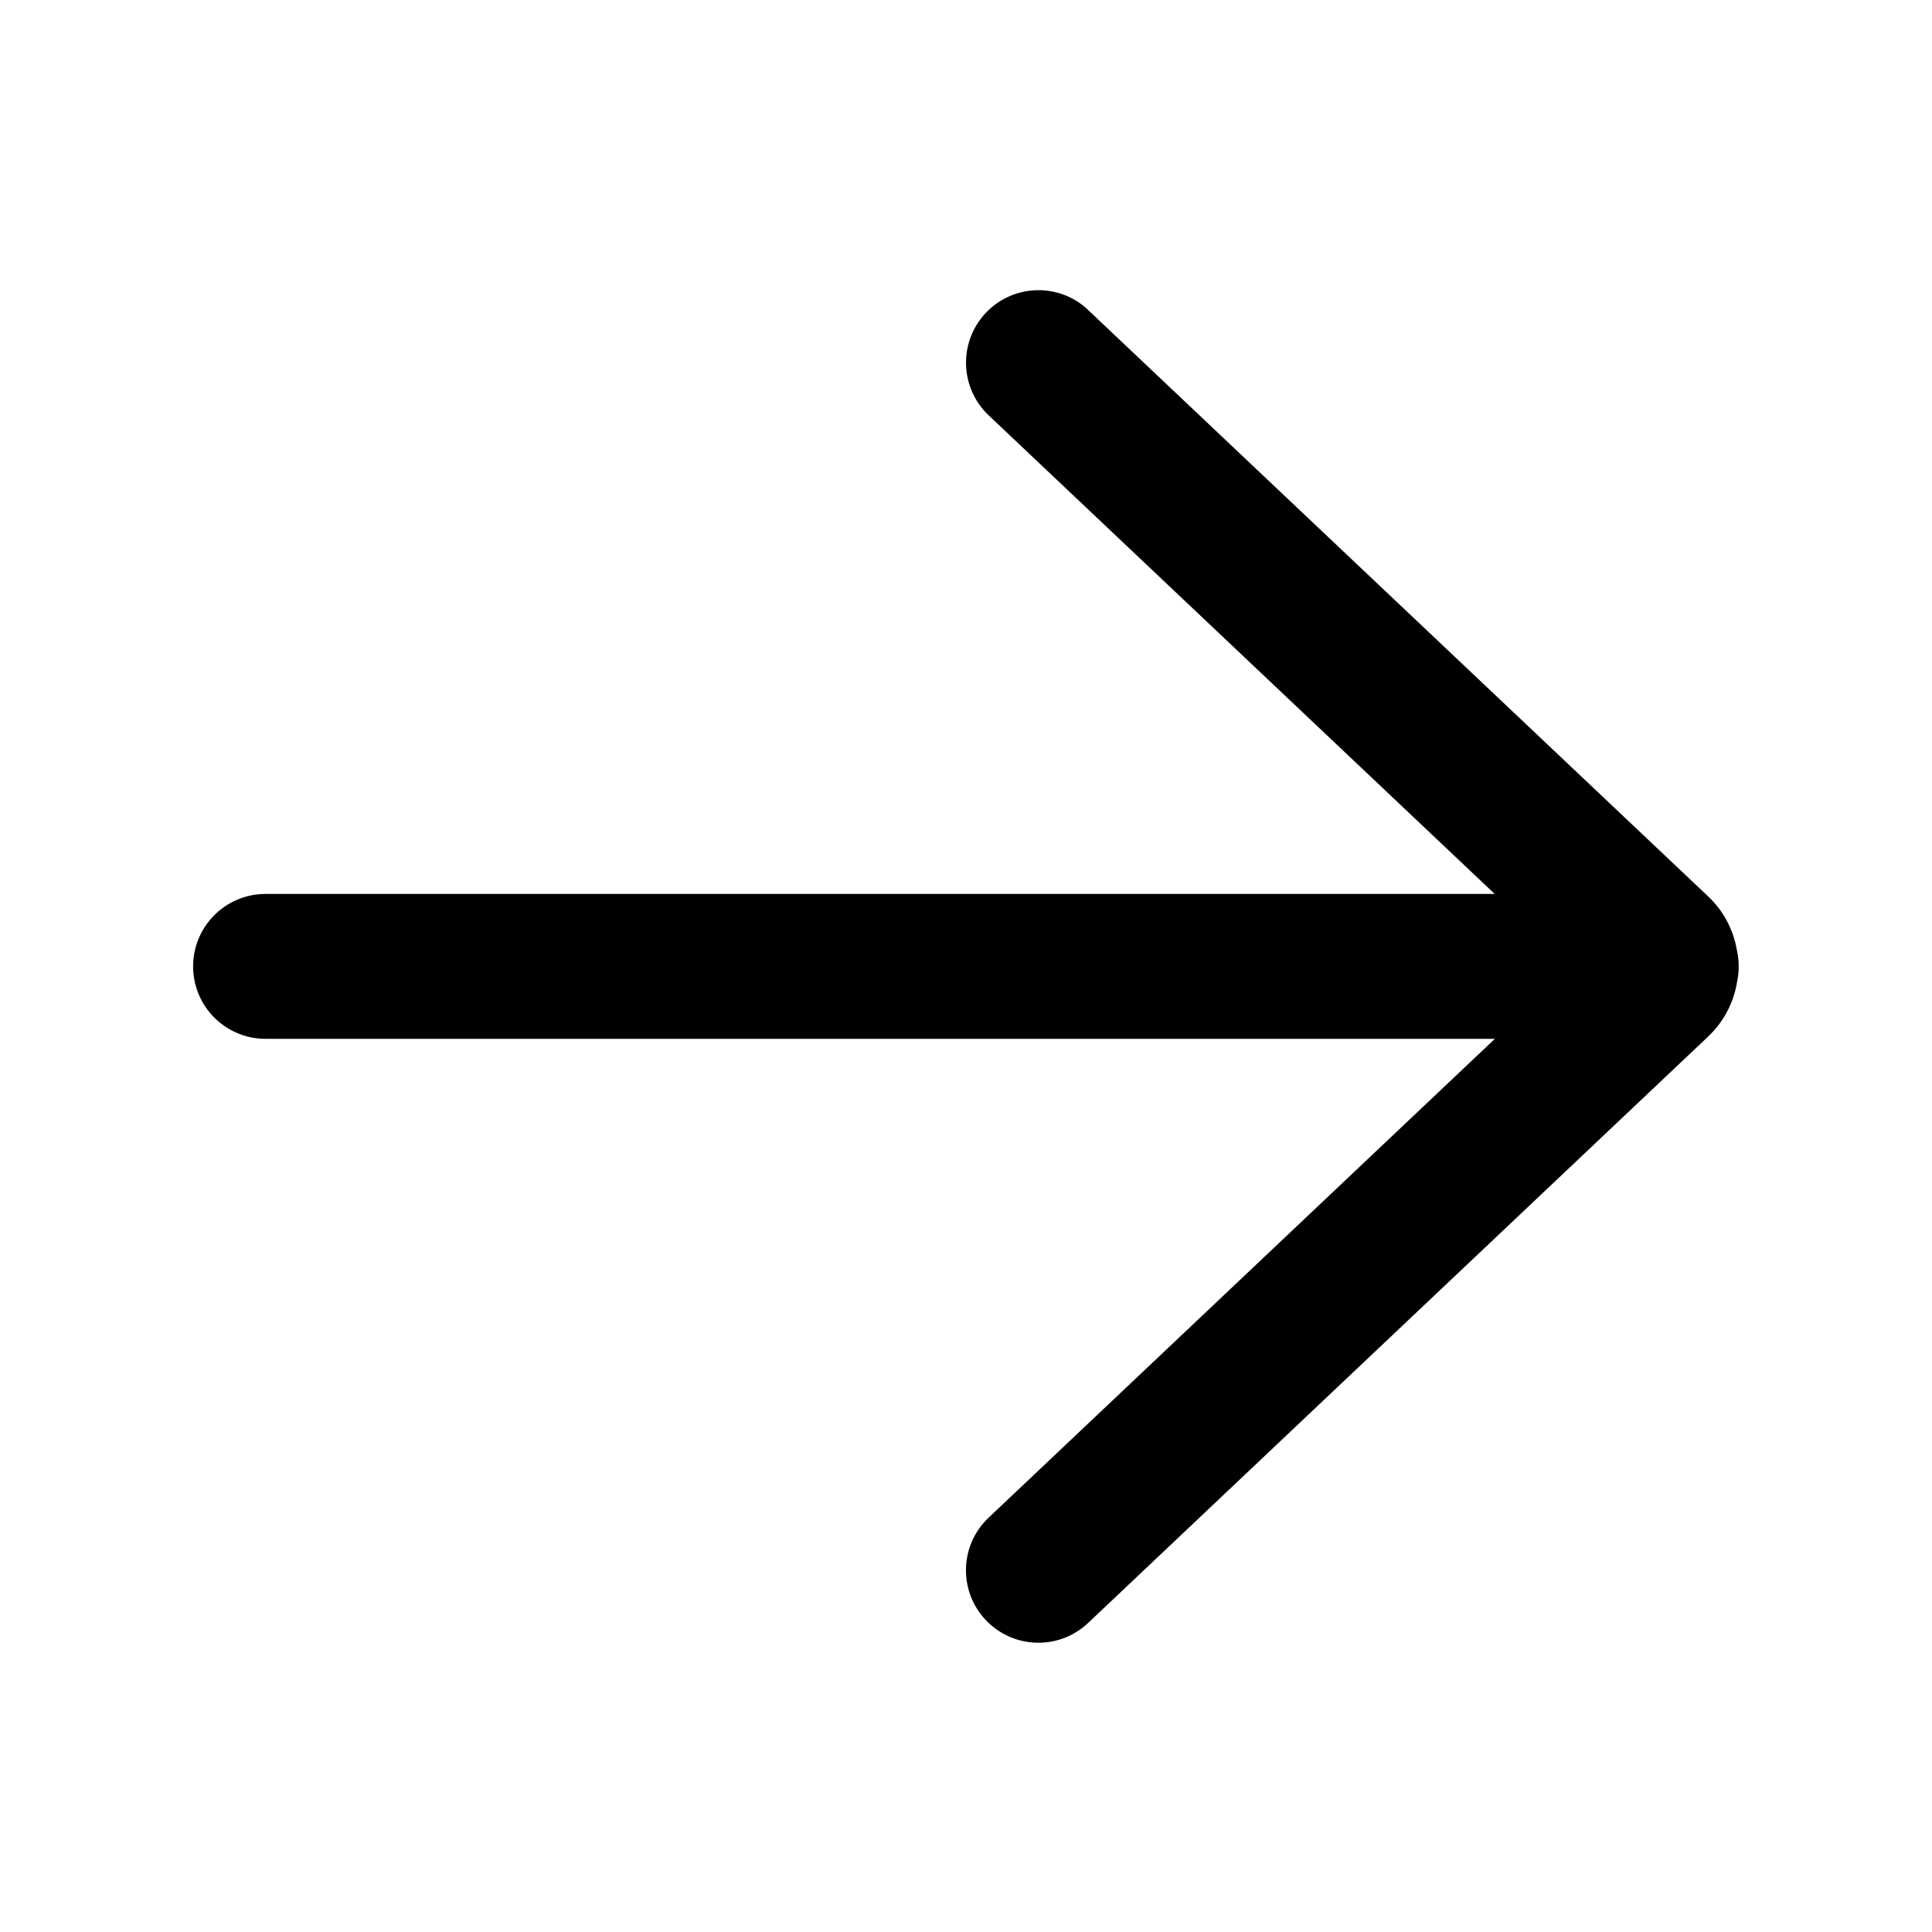
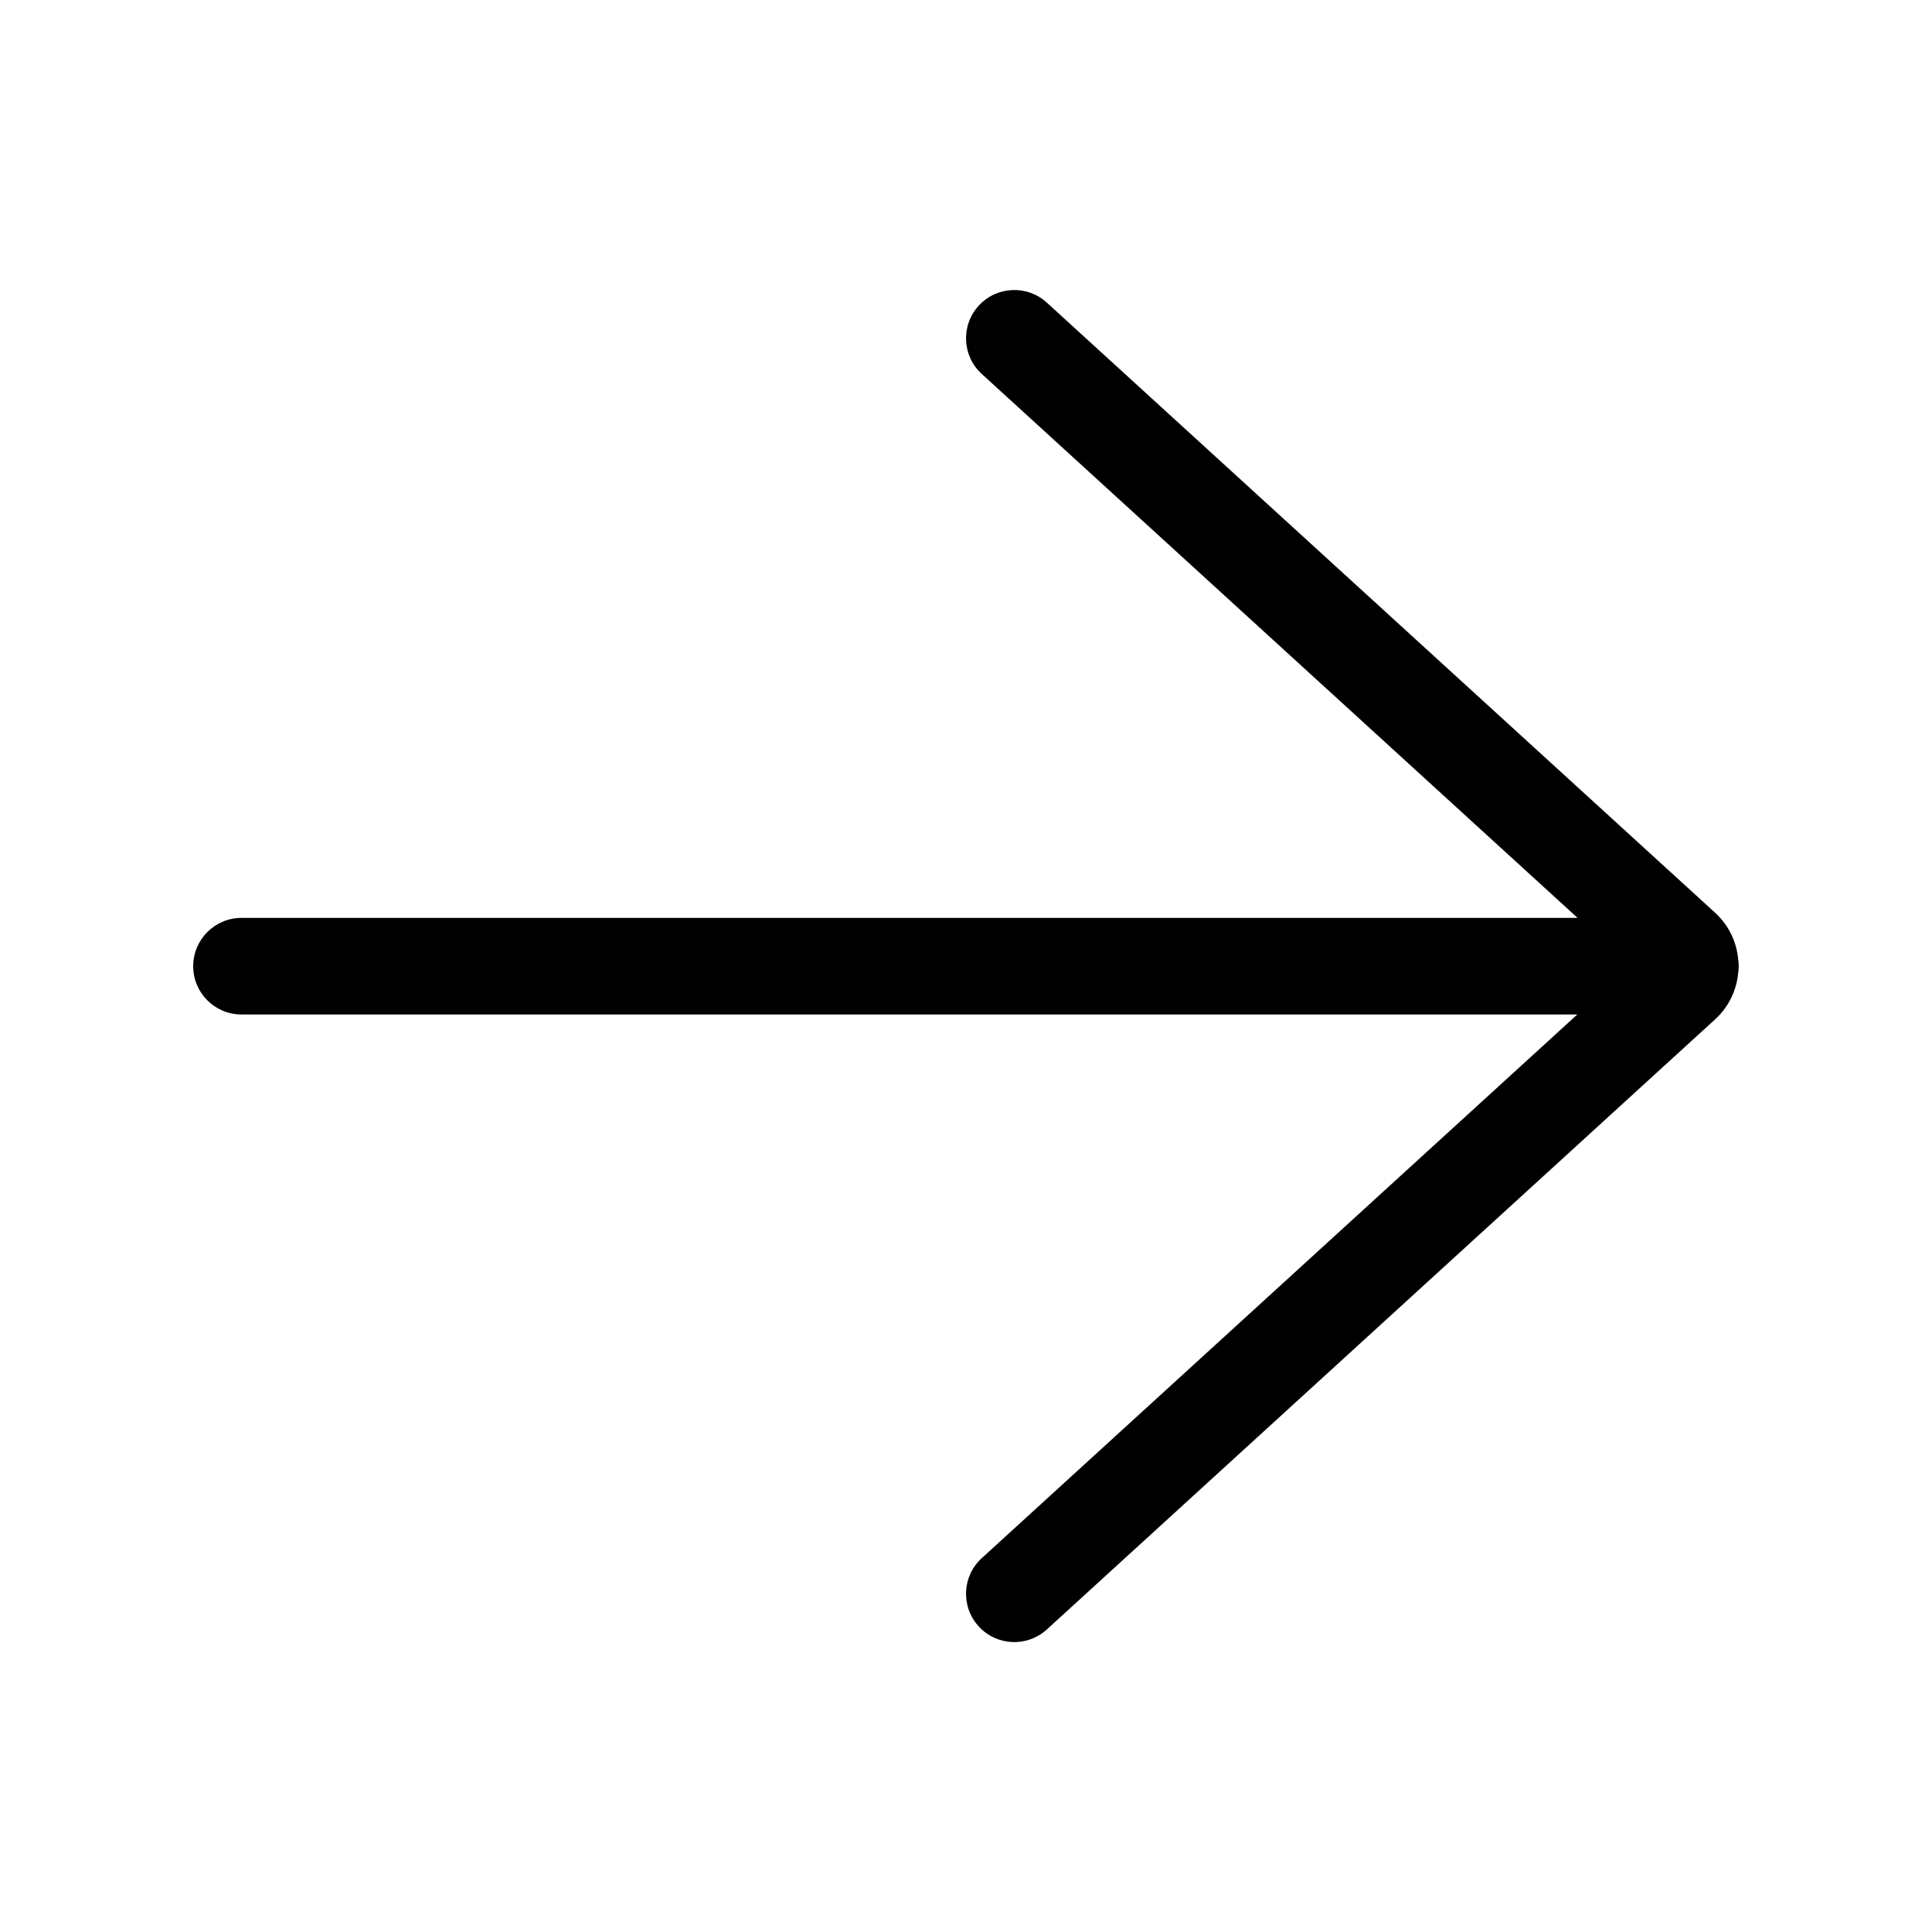
<svg xmlns="http://www.w3.org/2000/svg" version="1.1" width="20" height="20" viewBox="0 0 20 20">
-   <path d="M11.265 3.209c-0.301-0.285-0.776-0.271-1.060 0.030s-0.271 0.776 0.029 1.060l5.239 4.955h-12.724c-0.414 0-0.75 0.336-0.75 0.75s0.336 0.75 0.75 0.75h12.726l-5.241 4.957c-0.301 0.285-0.314 0.759-0.029 1.060s0.759 0.314 1.060 0.029l6.417-6.069c0.166-0.157 0.266-0.357 0.3-0.566 0.011-0.052 0.017-0.106 0.017-0.161 0-0.058-0.007-0.114-0.019-0.168-0.035-0.206-0.134-0.403-0.299-0.558l-6.417-6.069z" />
+   <path d="M10.837 3.133c-0.204-0.186-0.52-0.172-0.706 0.032s-0.172 0.52 0.032 0.706l6.168 5.631h-13.831c-0.276 0-0.5 0.224-0.5 0.5s0.224 0.5 0.5 0.5h13.828l-6.165 5.628c-0.204 0.186-0.218 0.502-0.032 0.706s0.502 0.218 0.706 0.032l6.916-6.314c0.14-0.128 0.22-0.295 0.239-0.468 0.005-0.027 0.007-0.056 0.007-0.084 0-0.027-0.002-0.053-0.006-0.079-0.018-0.176-0.098-0.347-0.24-0.476l-6.916-6.314z" />
</svg>
